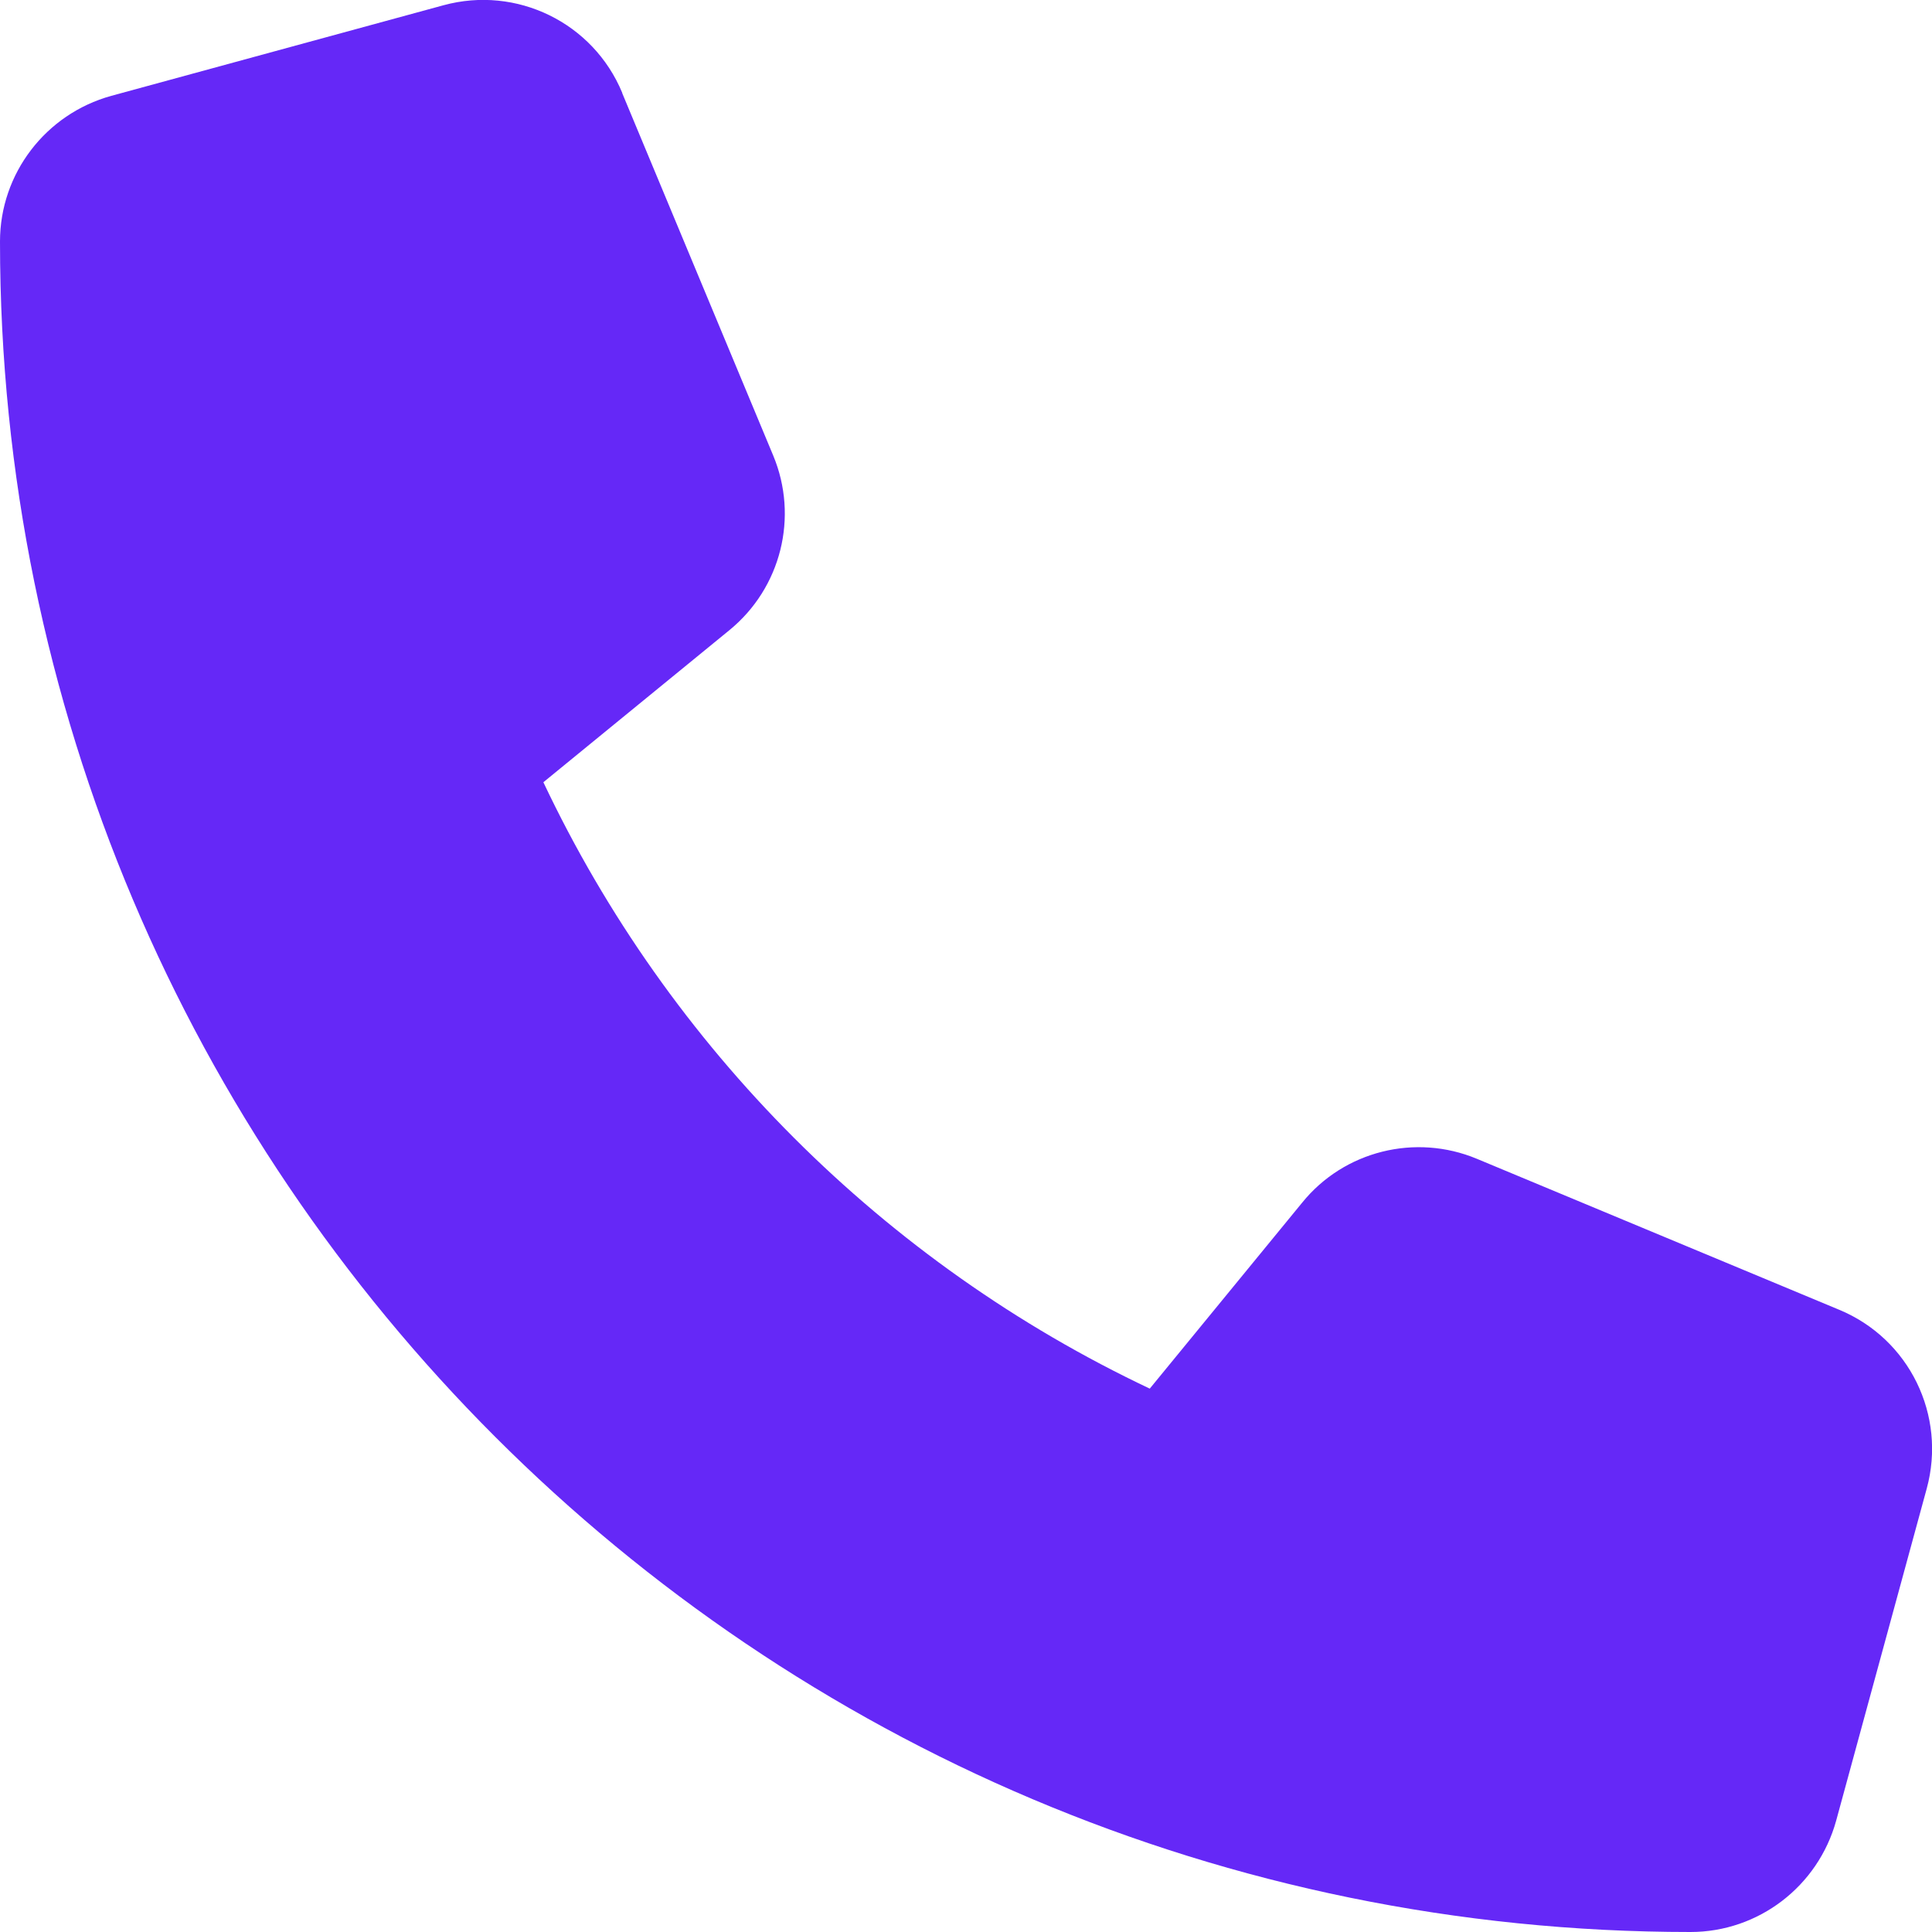
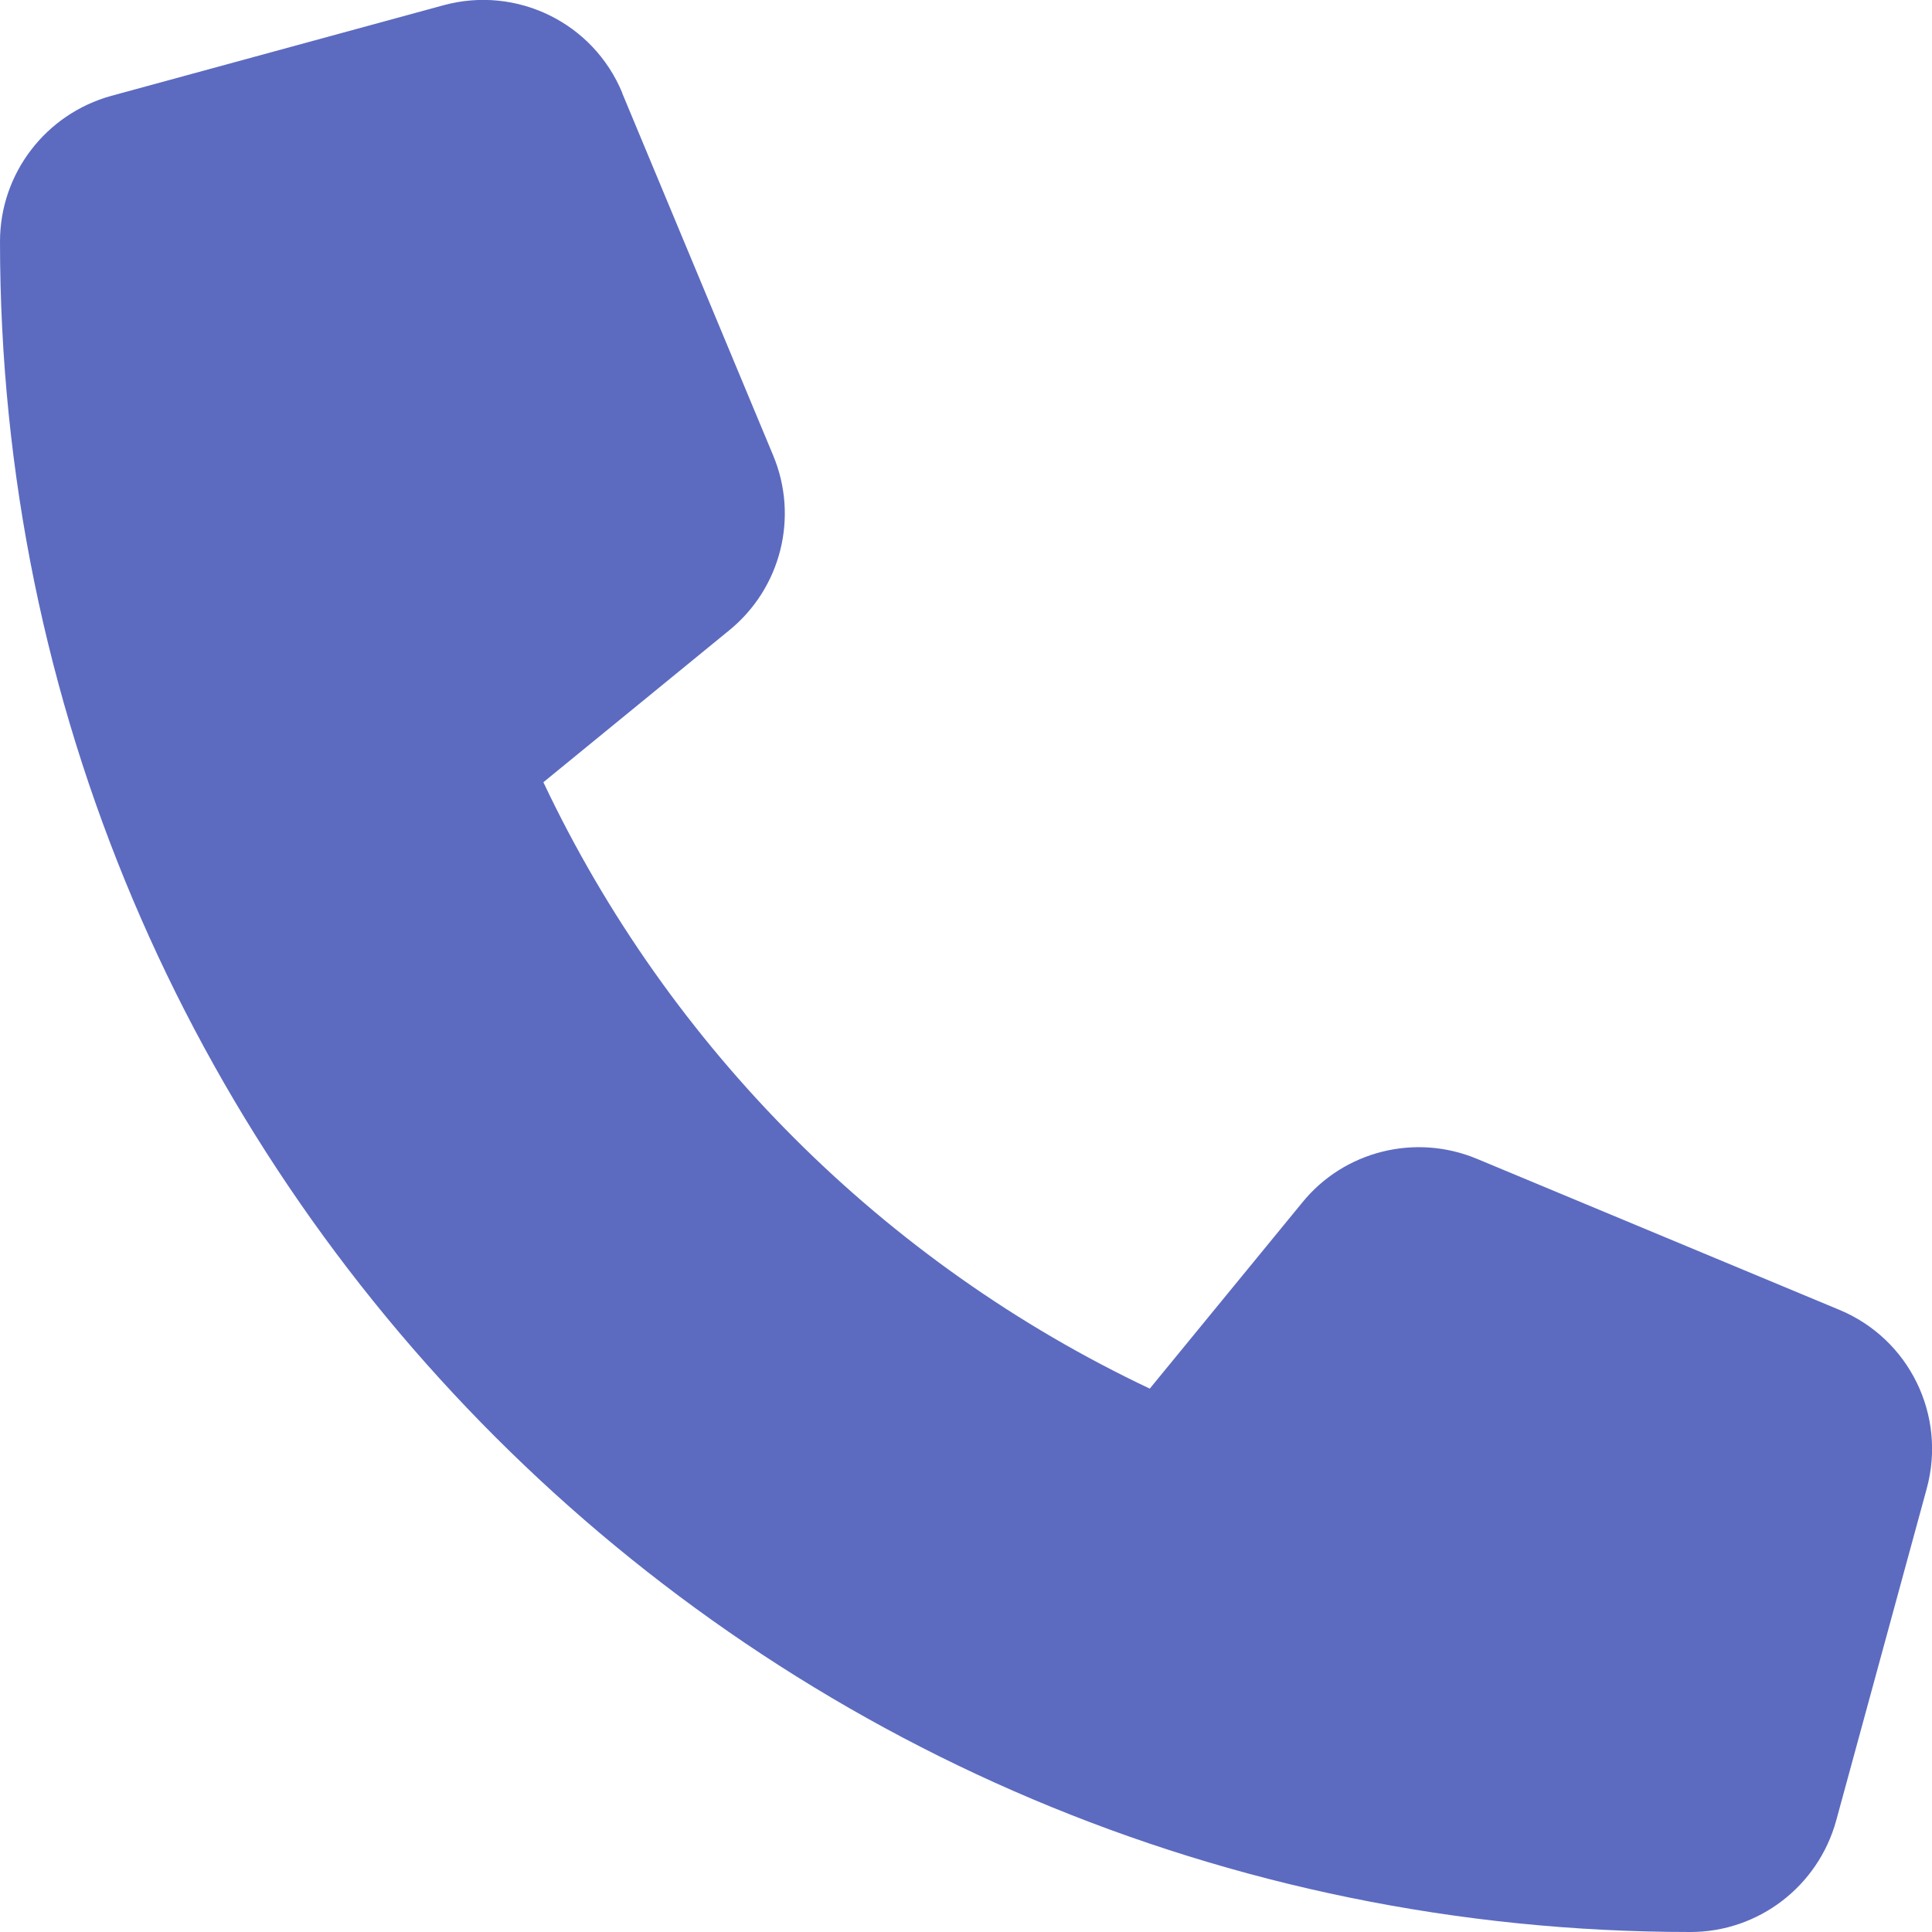
<svg xmlns="http://www.w3.org/2000/svg" viewBox="0 0 512 512">
-   <path d="M164.9 24.6c-7.7-18.6-28-28.5-47.4-23.2l-88 24C12.1 30.2 0 46 0 64C0 311.4 200.6 512 448 512c18 0 33.8-12.1 38.6-29.5l24-88c5.3-19.4-4.6-39.7-23.2-47.4l-96-40c-16.3-6.8-35.2-2.1-46.3 11.6L304.7 368C234.3 334.7 177.3 277.7 144 207.3L193.3 167c13.7-11.2 18.4-30 11.6-46.3l-40-96z" fill="#6528f7" />
+   <path d="M164.9 24.6c-7.7-18.6-28-28.5-47.4-23.2l-88 24C12.1 30.2 0 46 0 64C0 311.4 200.6 512 448 512c18 0 33.8-12.1 38.6-29.5l24-88c5.3-19.4-4.6-39.7-23.2-47.4l-96-40c-16.3-6.8-35.2-2.1-46.3 11.6L304.7 368C234.3 334.7 177.3 277.7 144 207.3L193.3 167c13.7-11.2 18.4-30 11.6-46.3l-40-96z" fill="#5c6bc0" />
</svg>
